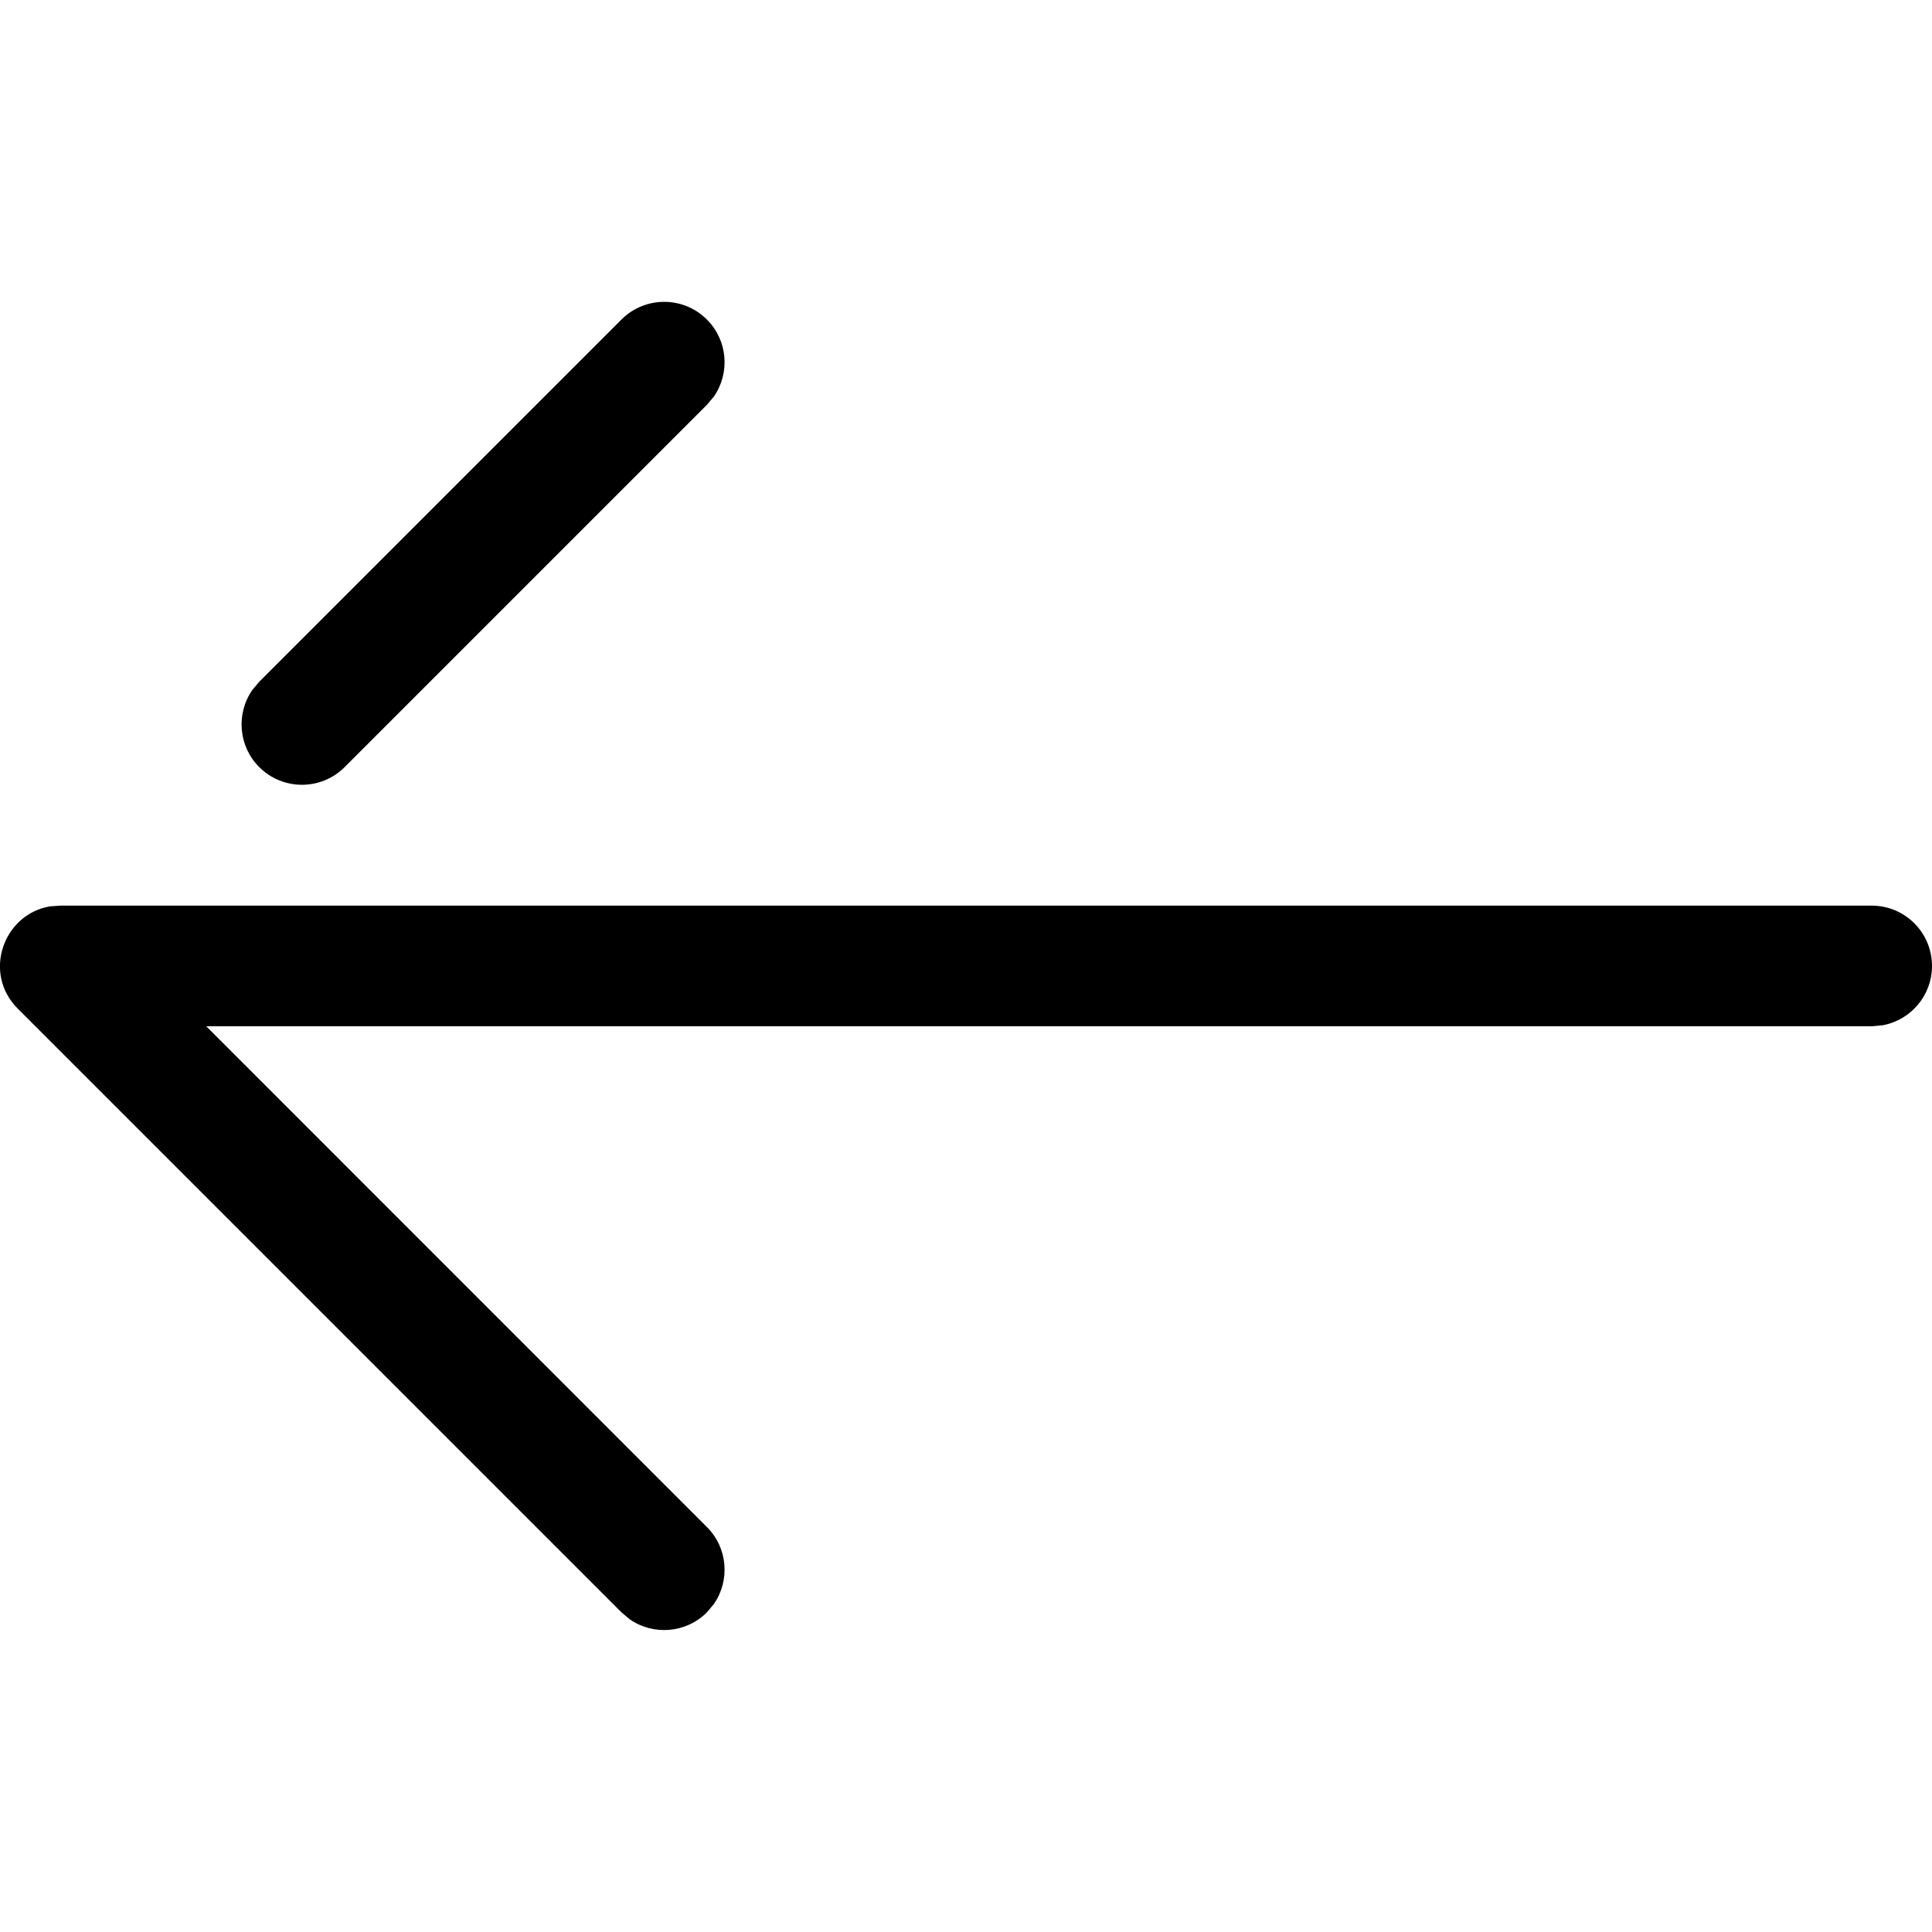
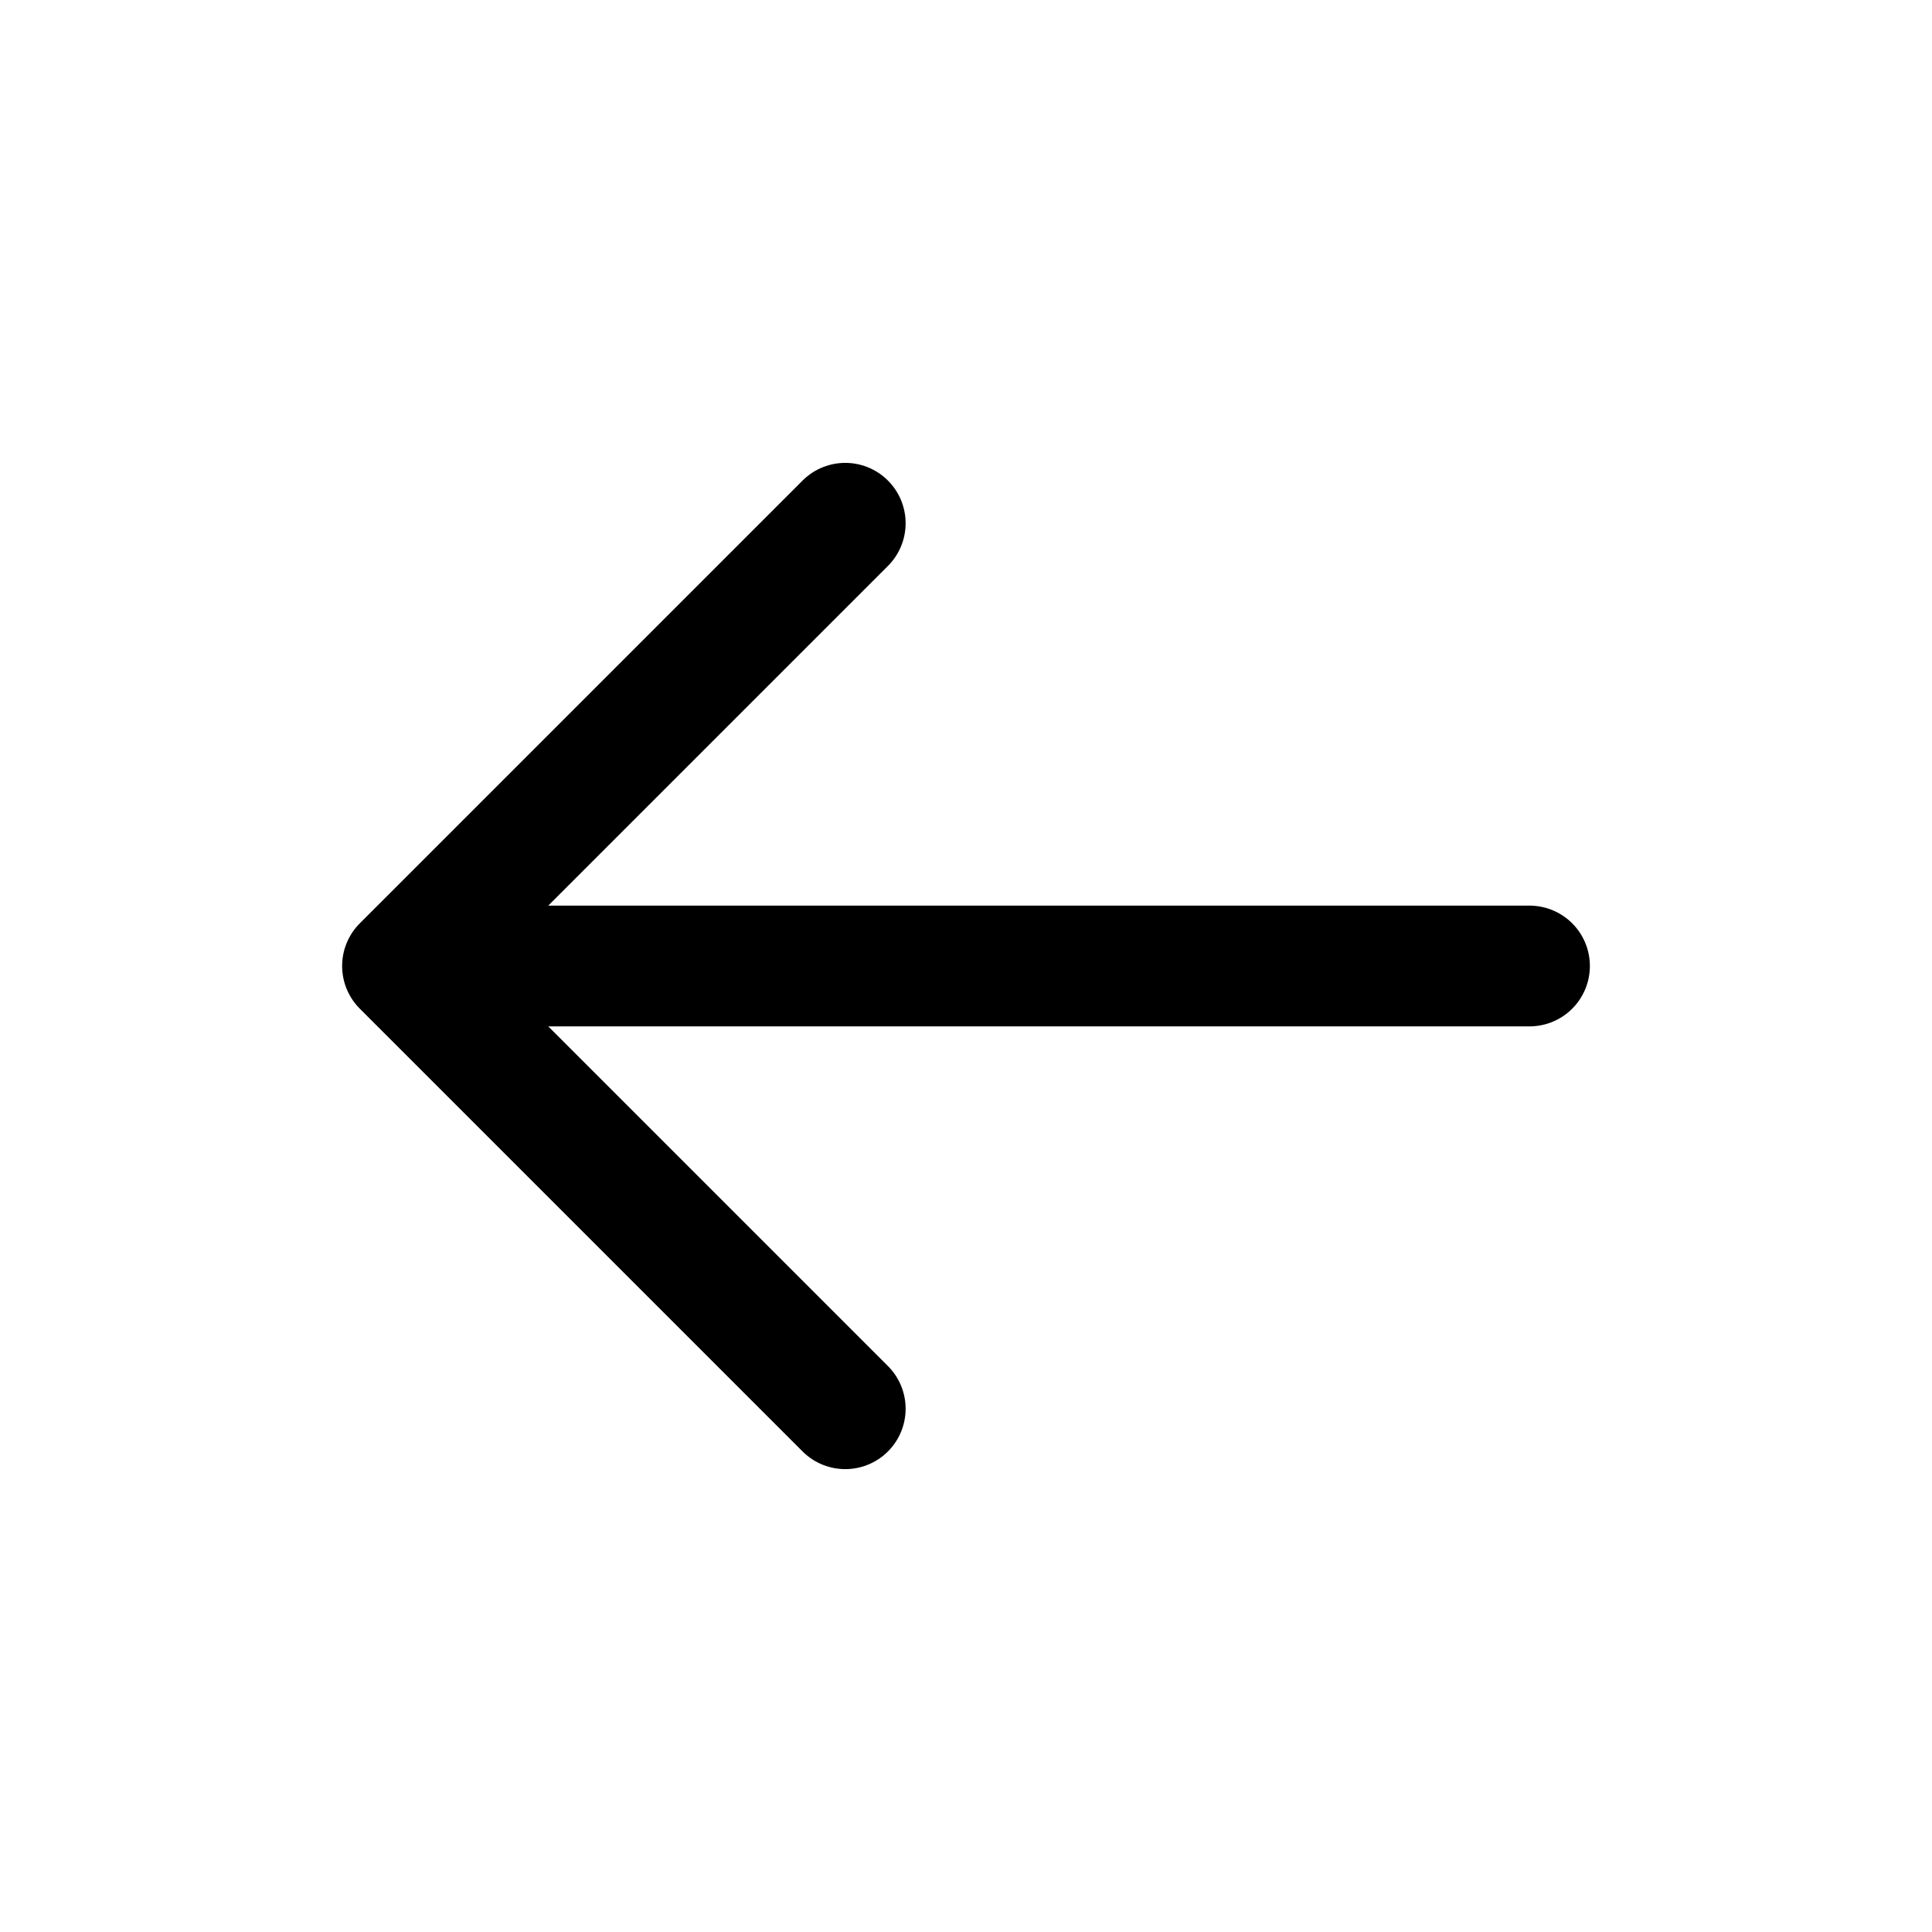
- <svg xmlns="http://www.w3.org/2000/svg" id="icon" viewBox="0 0 16 16" fill="none">
-   <path d="M2.147 6.353C1.974 6.18 1.954 5.91 2.089 5.715L2.147 5.646L5.147 2.646C5.342 2.451 5.659 2.451 5.854 2.646C6.028 2.82 6.047 3.089 5.912 3.284L5.854 3.353L2.854 6.353C2.659 6.548 2.343 6.548 2.147 6.353ZM5.216 13.411L5.147 13.353L0.147 8.353C-0.147 8.059 0.028 7.57 0.415 7.506L0.501 7.5H15.5C15.776 7.5 16 7.723 16 8C16 8.245 15.823 8.449 15.59 8.491L15.5 8.499H1.708L5.854 12.646C6.028 12.819 6.047 13.089 5.912 13.284L5.854 13.353C5.681 13.526 5.411 13.546 5.216 13.411Z" fill-rule="evenodd" clip-rule="evenodd" fill="currentColor" />
+ <svg xmlns="http://www.w3.org/2000/svg" id="icon" viewBox="0 0 24 24" fill="none" stroke="currentColor" stroke-width="1.5" stroke-linecap="round" stroke-linejoin="round">
+   <path d="M19 12H5M10.5 6.5 5 12l5.5 5.5" />
</svg>
